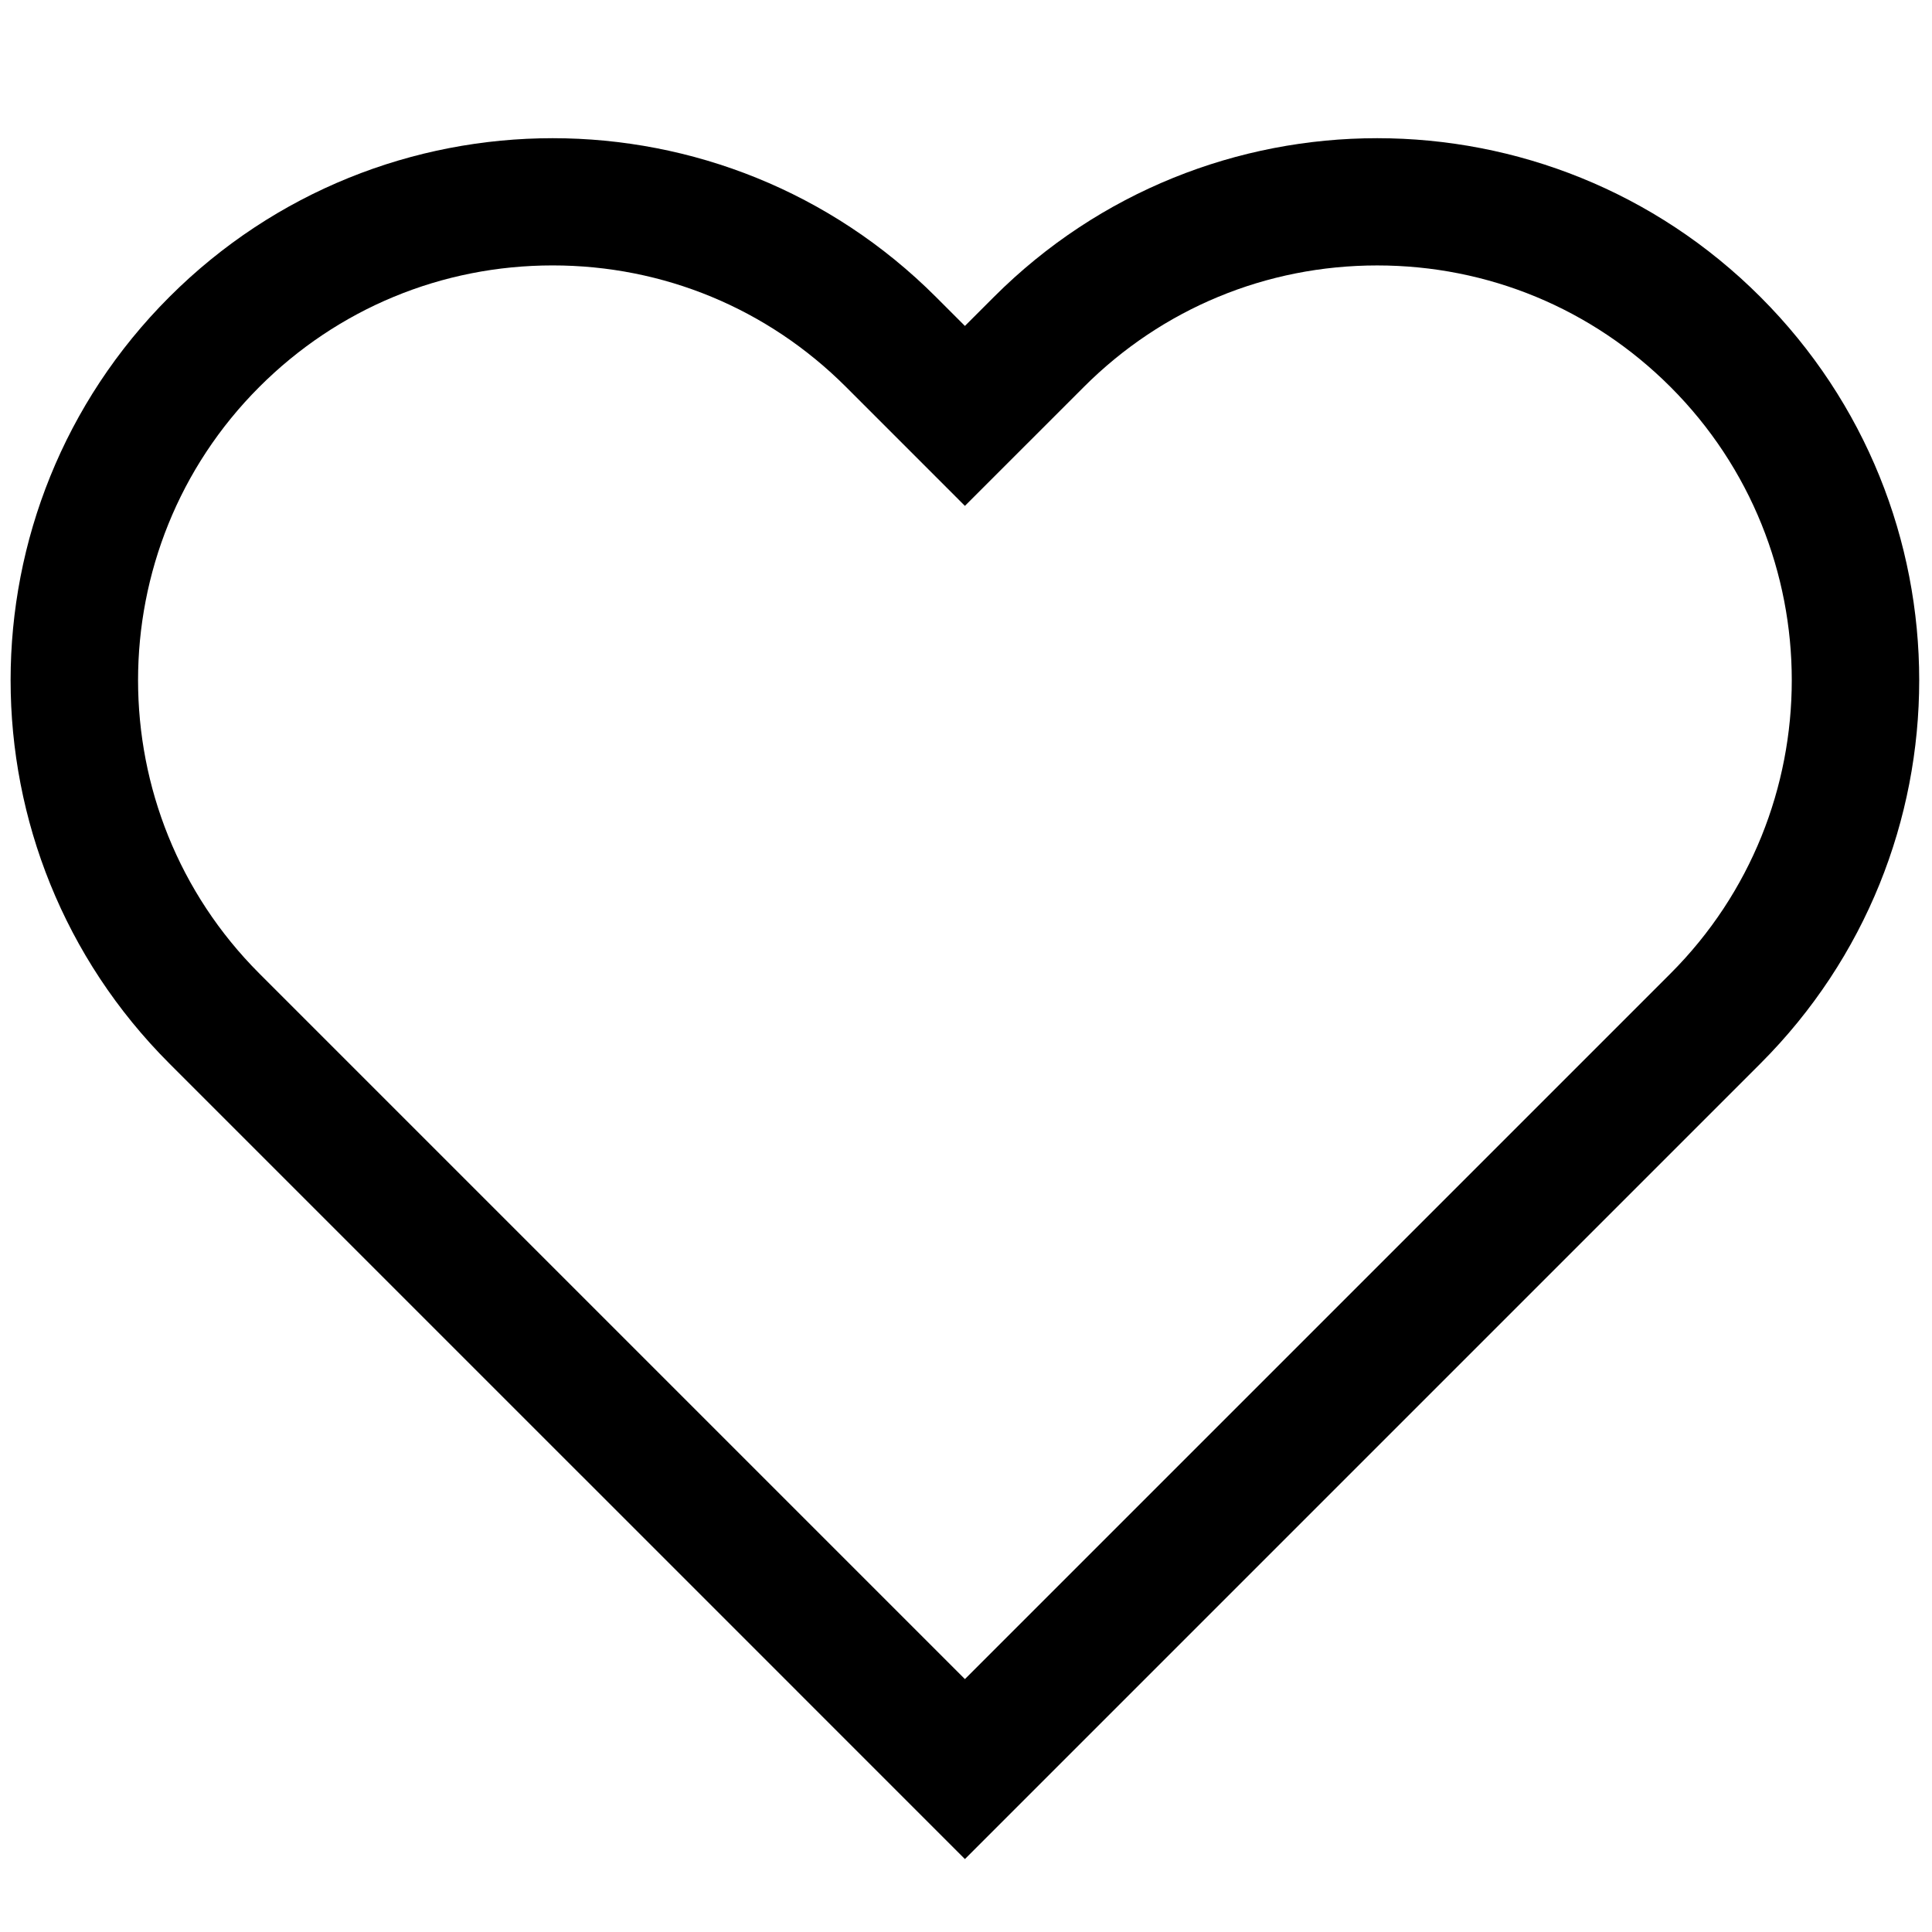
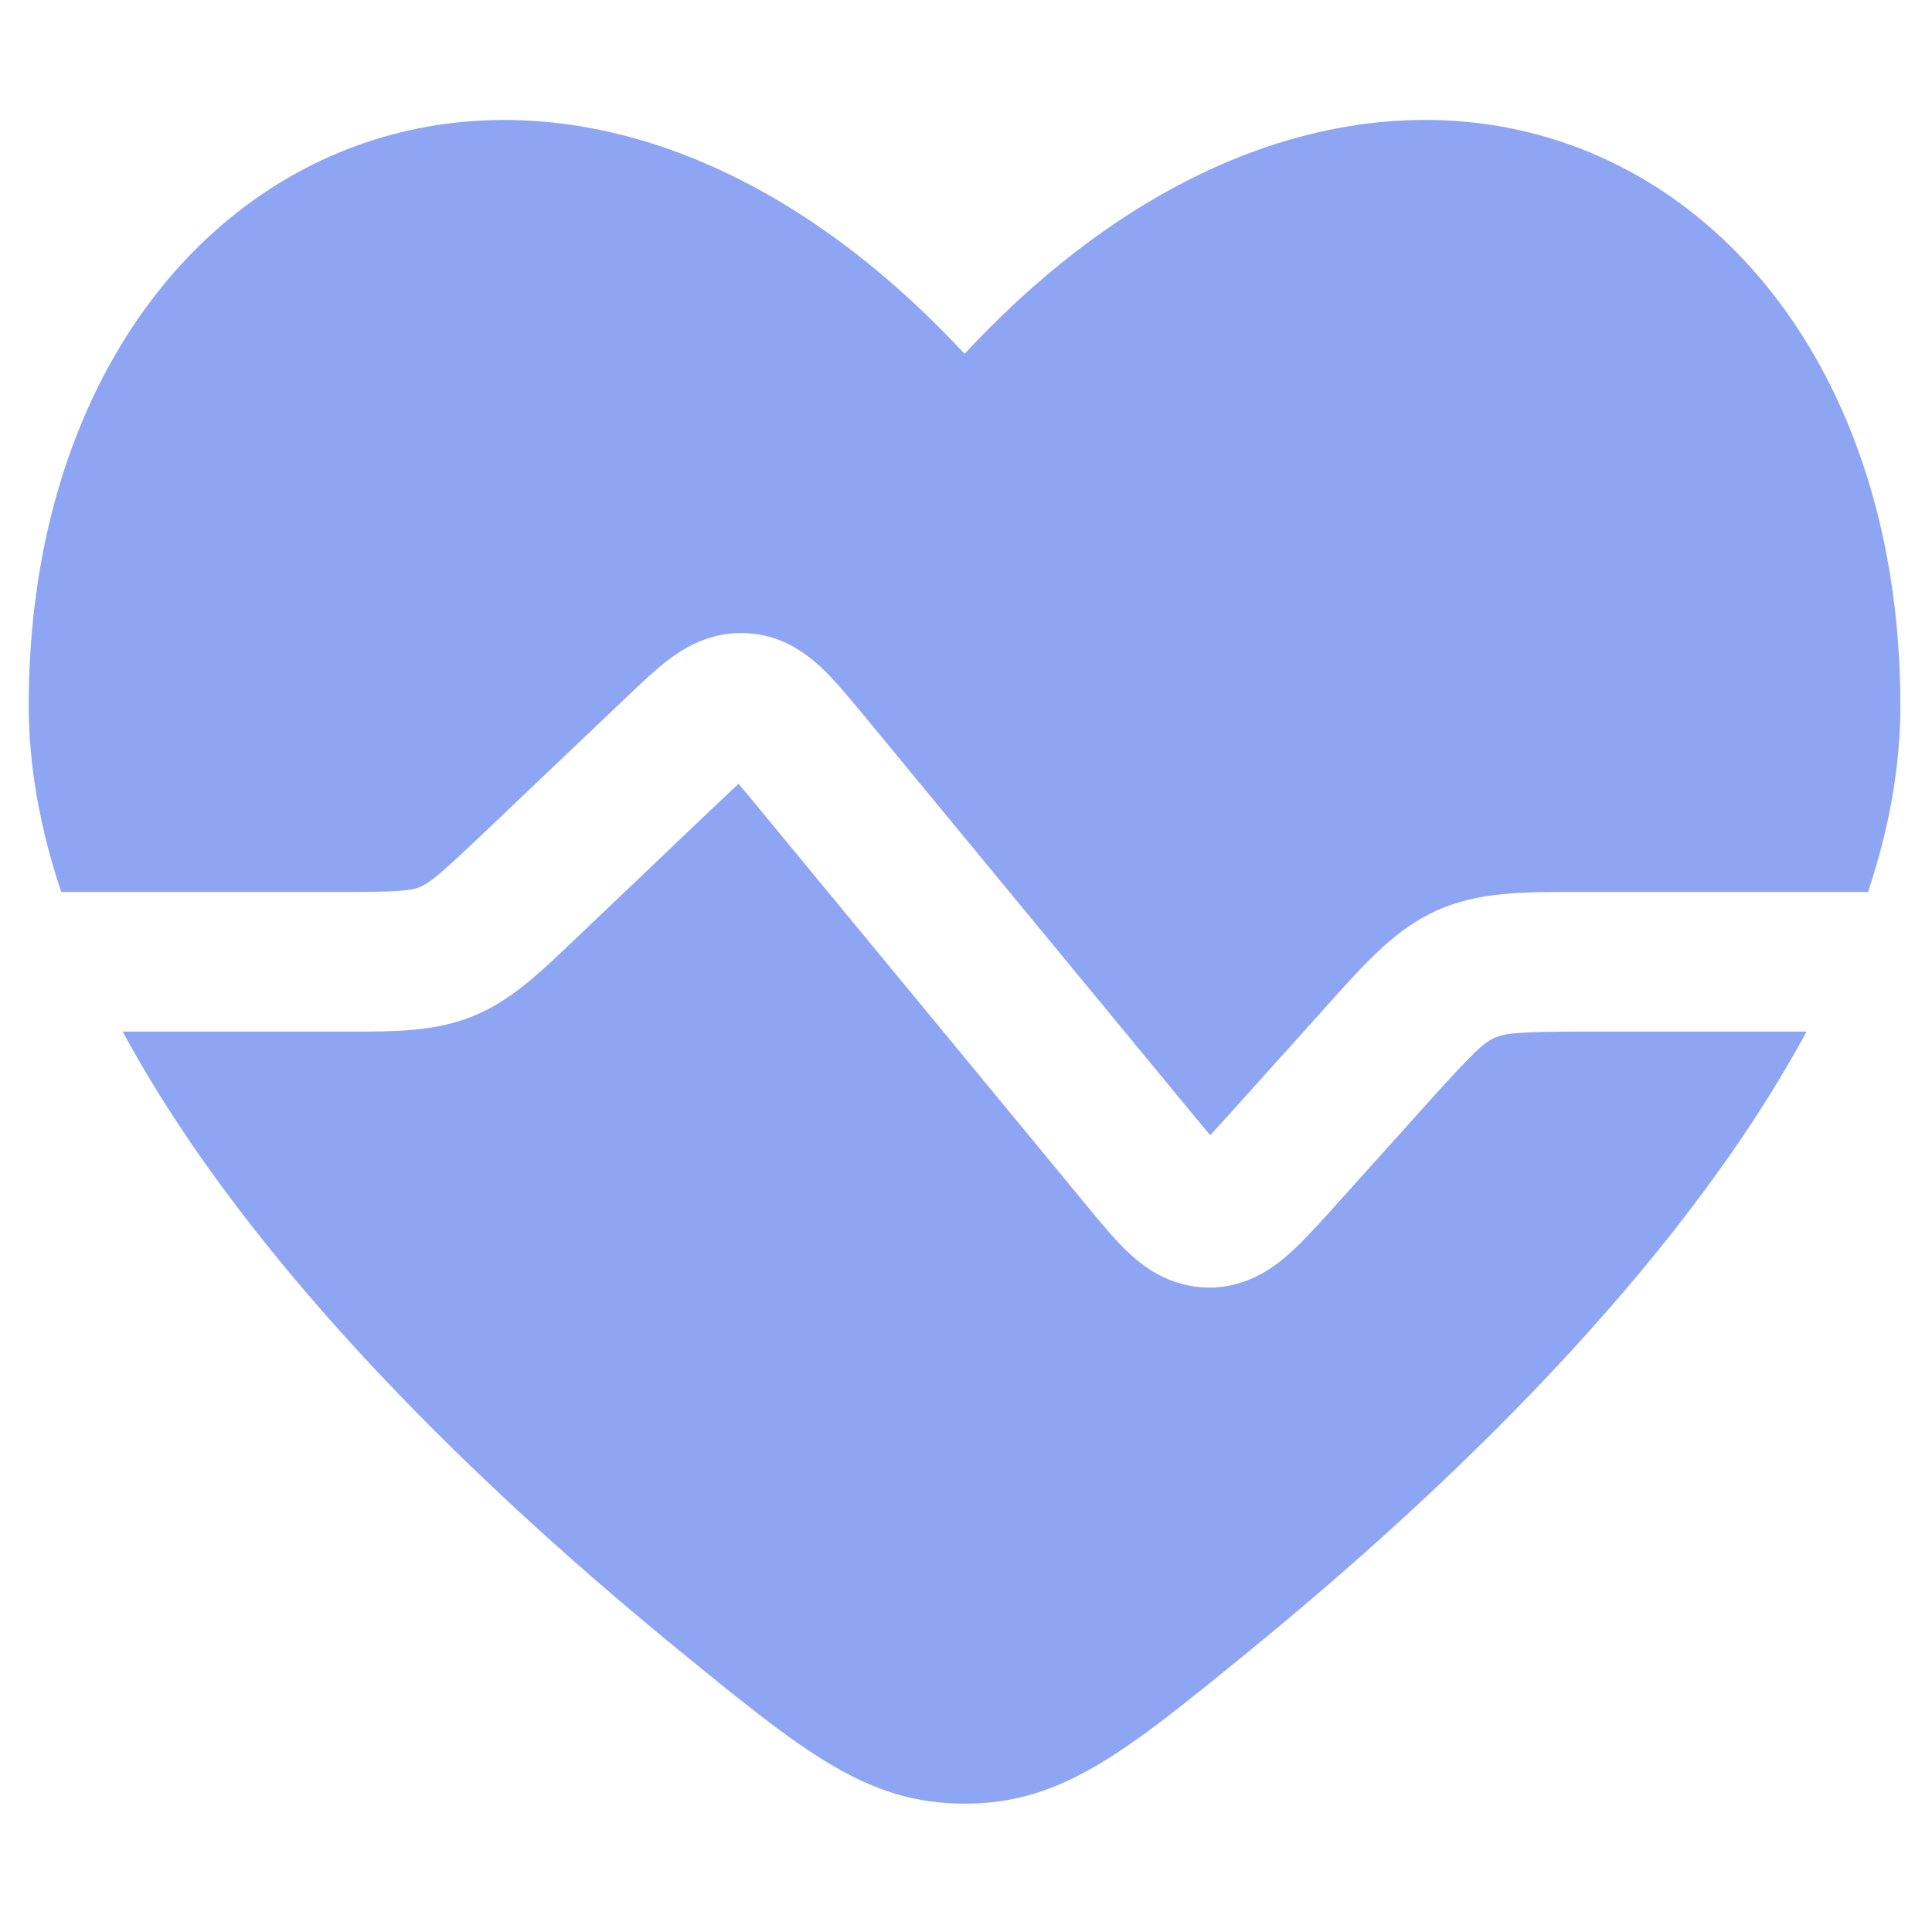
- <svg xmlns="http://www.w3.org/2000/svg" version="1.1" width="256" height="256" viewBox="0 0 256 256" xml:space="preserve">
-   <defs>
- </defs>
-   <g style="stroke: none; stroke-width: 0; stroke-dasharray: none; stroke-linecap: butt; stroke-linejoin: miter; stroke-miterlimit: 10; fill: none; fill-rule: nonzero; opacity: 1;" transform="translate(1.406593 1.406593) scale(2.81 2.81)">
-     <path d="M 64.44 12.016 c 5.225 0 10.136 2.035 13.831 5.729 c 7.626 7.626 7.626 20.035 0 27.662 l -19.44 19.44 L 45 78.677 L 31.169 64.846 l -19.44 -19.44 c -7.626 -7.626 -7.626 -20.035 0 -27.662 c 3.694 -3.694 8.606 -5.729 13.831 -5.729 c 5.225 0 10.136 2.035 13.831 5.729 l 1.367 1.367 L 45 23.354 l 4.242 -4.242 l 1.367 -1.367 C 54.304 14.05 59.216 12.016 64.44 12.016 M 64.44 6.016 c -6.541 0 -13.083 2.495 -18.073 7.486 L 45 14.869 l 0 0 l 0 0 l -1.367 -1.367 C 38.642 8.511 32.101 6.016 25.56 6.016 S 12.477 8.511 7.486 13.502 c -9.982 9.982 -9.982 26.165 0 36.147 l 19.44 19.44 c 0 0 0 0 0.001 0 L 45 87.163 l 18.073 -18.073 c 0 0 0 0 0 0 l 19.44 -19.44 c 9.982 -9.982 9.982 -26.165 0 -36.147 C 77.523 8.511 70.982 6.016 64.44 6.016 L 64.44 6.016 z" style="stroke: none; stroke-width: 1; stroke-dasharray: none; stroke-linecap: butt; stroke-linejoin: miter; stroke-miterlimit: 10; fill: rgb(0,0,0); fill-rule: nonzero; opacity: 1;" transform=" matrix(1 0 0 1 0 0) " stroke-linecap="round" />
-   </g>
+ <svg xmlns="http://www.w3.org/2000/svg" viewBox="0 0 16 16" width="16" height="16" fill="none">
+   <path d="M 0.507 7.387 C 0.335 6.873 0.238 6.356 0.238 5.846 C 0.238 1.264 4.502 -0.818 7.988 2.93 C 11.475 -0.818 15.738 1.263 15.738 5.846 C 15.738 6.356 15.642 6.873 15.47 7.387 L 13.132 7.387 L 13.044 7.387 C 12.622 7.386 12.246 7.385 11.904 7.538 C 11.562 7.69 11.312 7.969 11.028 8.285 L 10.97 8.35 L 10.174 9.235 C 10.114 9.301 10.065 9.355 10.023 9.401 C 9.981 9.353 9.936 9.297 9.879 9.229 L 7.128 5.893 C 7.019 5.762 6.903 5.622 6.791 5.518 C 6.658 5.397 6.464 5.259 6.191 5.244 C 5.919 5.227 5.709 5.339 5.564 5.443 C 5.439 5.534 5.307 5.66 5.184 5.778 L 3.998 6.906 C 3.633 7.254 3.556 7.312 3.477 7.346 C 3.397 7.378 3.301 7.387 2.796 7.387 L 0.507 7.387 Z" style="fill: rgb(141, 165, 243); transform-origin: 7.988px 5.197px;" />
+   <path d="M 1.016 8.543 C 2.088 10.529 4.059 12.391 5.633 13.675 C 6.665 14.517 7.182 14.937 7.988 14.937 C 8.794 14.937 9.311 14.517 10.343 13.675 C 11.918 12.391 13.889 10.529 14.961 8.543 L 13.132 8.543 C 12.57 8.543 12.464 8.556 12.378 8.595 C 12.291 8.633 12.21 8.705 11.835 9.121 L 11.018 10.03 C 10.895 10.166 10.766 10.309 10.641 10.414 C 10.499 10.534 10.283 10.669 9.996 10.663 C 9.706 10.656 9.498 10.514 9.36 10.387 C 9.241 10.278 9.118 10.128 9.002 9.987 L 6.249 6.65 C 6.196 6.586 6.154 6.535 6.116 6.491 C 6.074 6.53 6.025 6.576 5.965 6.633 L 4.744 7.796 C 4.468 8.059 4.224 8.294 3.908 8.419 C 3.594 8.545 3.255 8.544 2.874 8.543 L 1.016 8.543 Z" style="fill: rgb(141, 165, 243); transform-origin: 7.989px 10.714px;" />
</svg>
